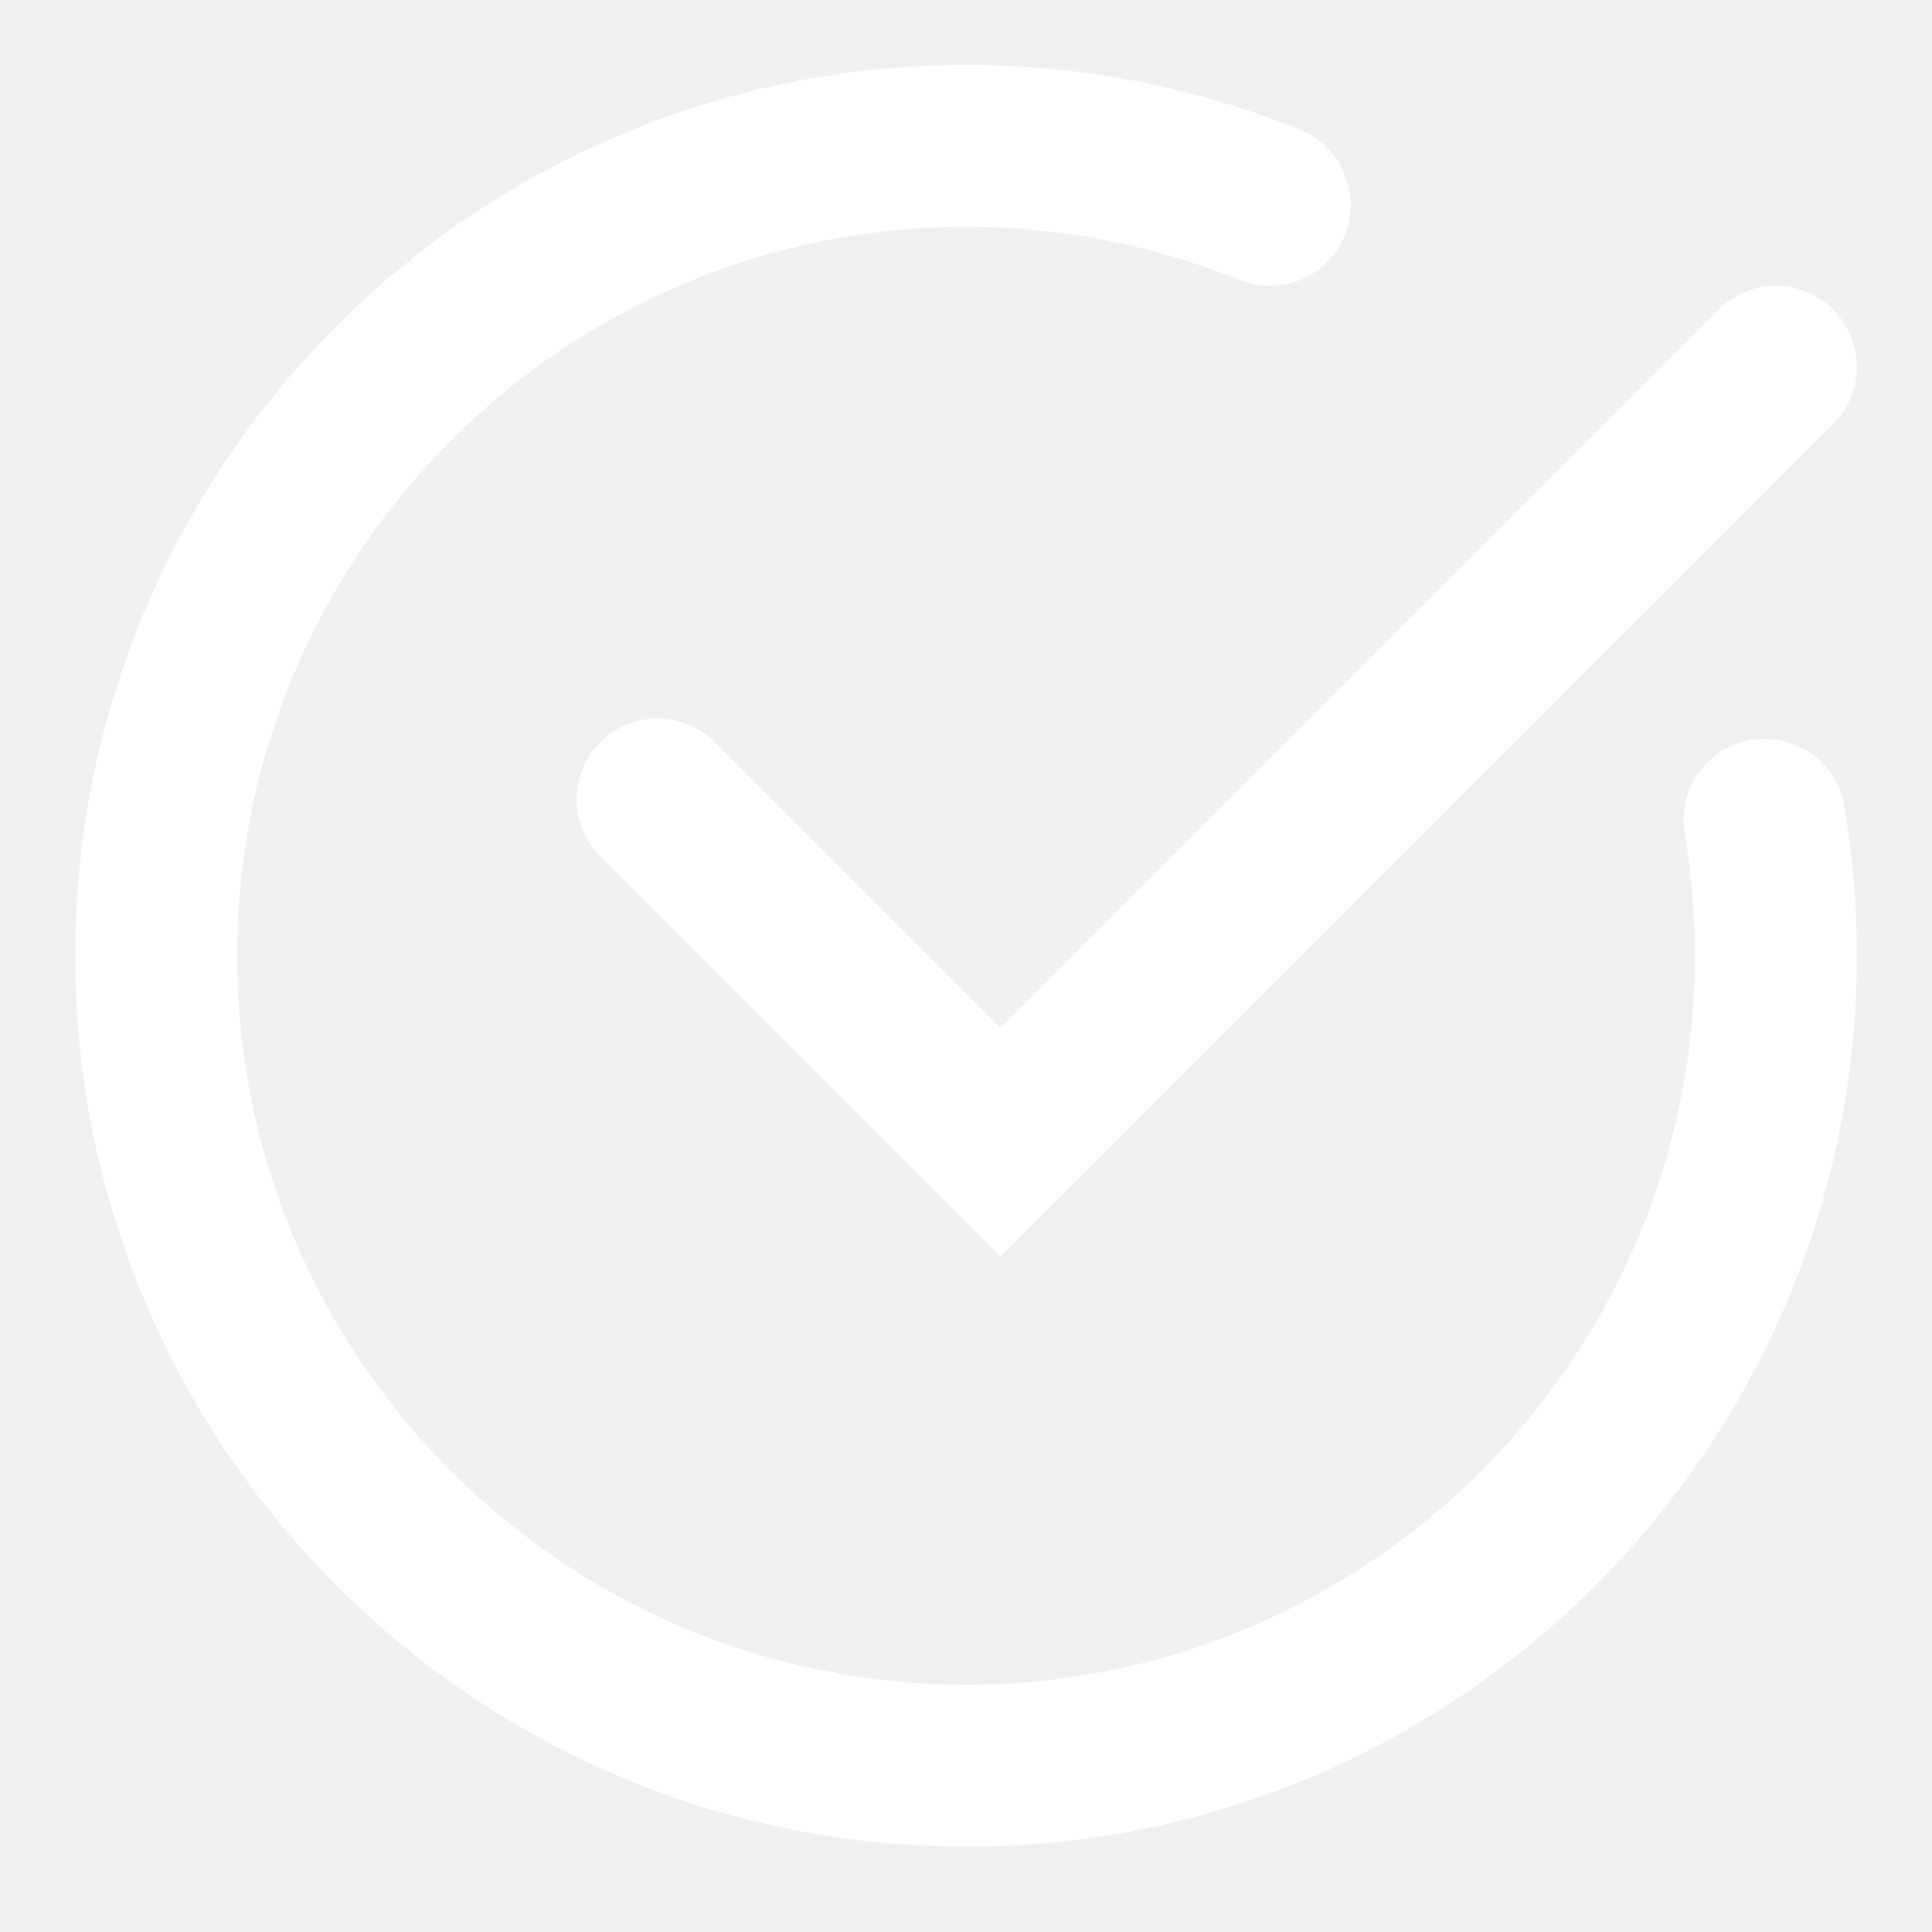
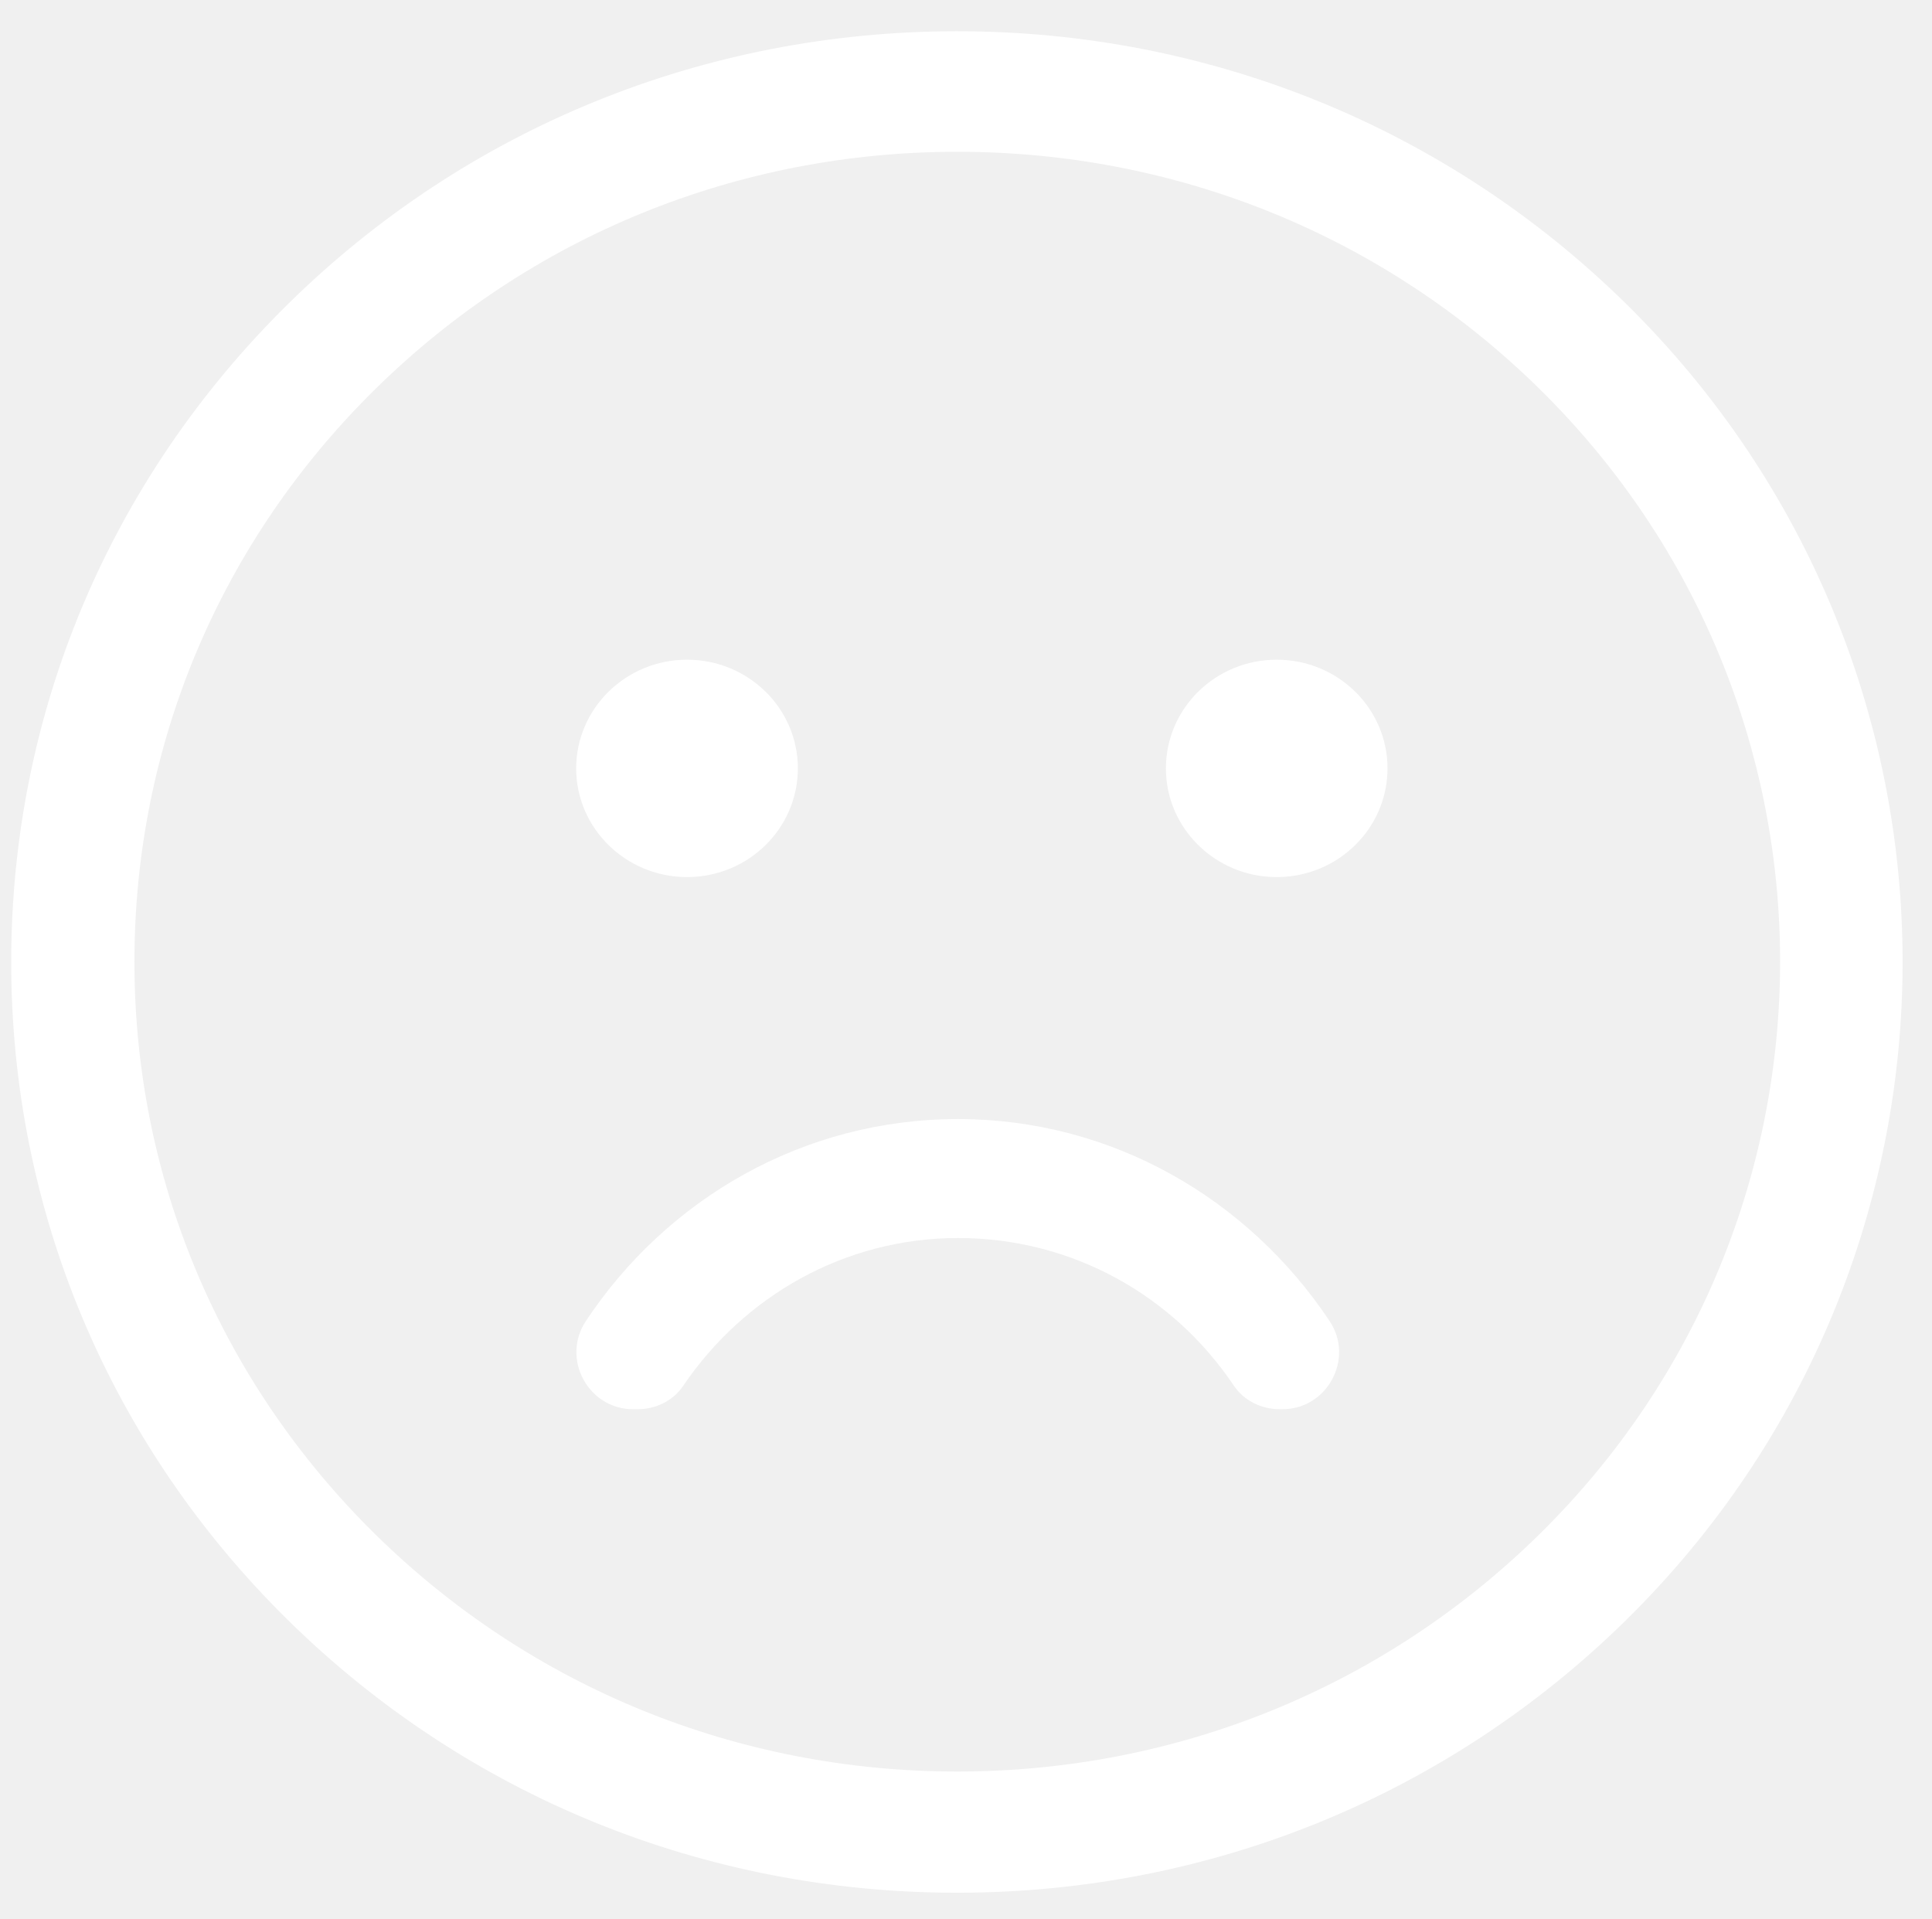
- <svg xmlns="http://www.w3.org/2000/svg" t="1494226600429" class="icon" style="" viewBox="0 0 1024 1024" version="1.1" p-id="2391" width="32" height="32">
+ <svg xmlns="http://www.w3.org/2000/svg" t="1490169998170" class="icon" style="" viewBox="0 0 1031 1024" version="1.1" p-id="13711" width="20.137" height="20">
  <defs>
    <style type="text/css" />
  </defs>
-   <path d="M512 978.769c-260.35 0-472.171-211.8-472.171-472.171S251.65 34.428 512 34.428c61.29 0 120.861 11.566 177.101 34.364 21.959 8.926 32.541 33.945 23.635 55.904-8.906 21.959-33.924 32.604-55.904 23.635-45.93-18.649-94.648-28.077-144.832-28.077-213.036 0-386.344 173.329-386.344 386.344s173.308 386.344 386.344 386.344S898.344 719.613 898.344 506.598c0-21.875-1.823-43.751-5.427-64.998-3.96-23.343 11.755-45.512 35.119-49.492 23.51-3.604 45.553 11.776 49.492 35.161 4.4 25.941 6.642 52.636 6.642 79.331 0 260.37-211.821 472.17-472.171 472.17z" p-id="2392" fill="#ffffff" />
-   <path d="M530.229 666.098L318.178 454.046c-16.763-16.763-16.763-43.919 0-60.682s43.919-16.763 60.682 0l151.369 151.369 380.687-380.686c16.763-16.763 43.919-16.763 60.682 0s16.763 43.919 0 60.682L530.229 666.098z" p-id="2393" fill="#ffffff" />
+   <path d="M867.731 162.082C772.338 68.331 645.609 16.67 510.728 16.67c-134.821 0-261.6 51.662-356.884 145.412C58.482 255.912 5.975 380.657 5.975 513.333c-0.016 132.708 52.432 257.42 147.76 351.245 95.329 93.765 222.092 145.411 356.896 145.411 134.897 0 261.707-51.693 357.101-145.469C1064.51 670.903 1064.527 355.794 867.731 162.082L867.731 162.082 867.731 162.082 867.731 162.082zM821.543 818.674C738.561 900.287 628.195 945.313 510.85 945.313c-117.311 0-227.611-44.982-310.537-126.542C117.39 737.164 71.705 628.612 71.737 513.146c0-115.482 45.685-224.05 128.641-305.63 82.967-81.608 193.225-126.527 310.553-126.527 117.328 0 227.629 44.919 310.612 126.527C992.744 376.023 992.744 650.199 821.543 818.674L821.543 818.674 821.543 818.674 821.543 818.674zM681.297 352.022c-32.622 0-59.111 25.976-59.111 57.998 0 31.996 26.489 58.003 59.111 58.003 32.695 0 59.142-26.007 59.142-58.003C740.438 377.992 713.992 352.022 681.297 352.022L681.297 352.022 681.297 352.022 681.297 352.022zM366.629 468.023c32.695 0 59.143-26.007 59.143-58.003 0-32.027-26.447-57.998-59.143-57.998-32.576 0-59.161 25.976-59.161 57.998C307.469 442.016 334.039 468.023 366.629 468.023L366.629 468.023 366.629 468.023 366.629 468.023zM511.242 597.145c-82.564 0-155.383 42.587-198.608 107.803-13.314 20.073 1.283 47.043 25.268 47.043l2.334 0c9.623 0 18.948-4.474 24.39-12.548 32.296-47.654 85.911-78.821 146.616-78.821 61.021 0 114.934 30.712 147.151 78.73 5.409 8.074 14.785 12.623 24.471 12.623l1.45 0c23.974 0.048 38.572-26.986 25.238-47.027C666.243 639.86 593.588 597.145 511.242 597.145L511.242 597.145 511.242 597.145 511.242 597.145zM511.242 597.145" p-id="13712" fill="#ffffff" />
</svg>
